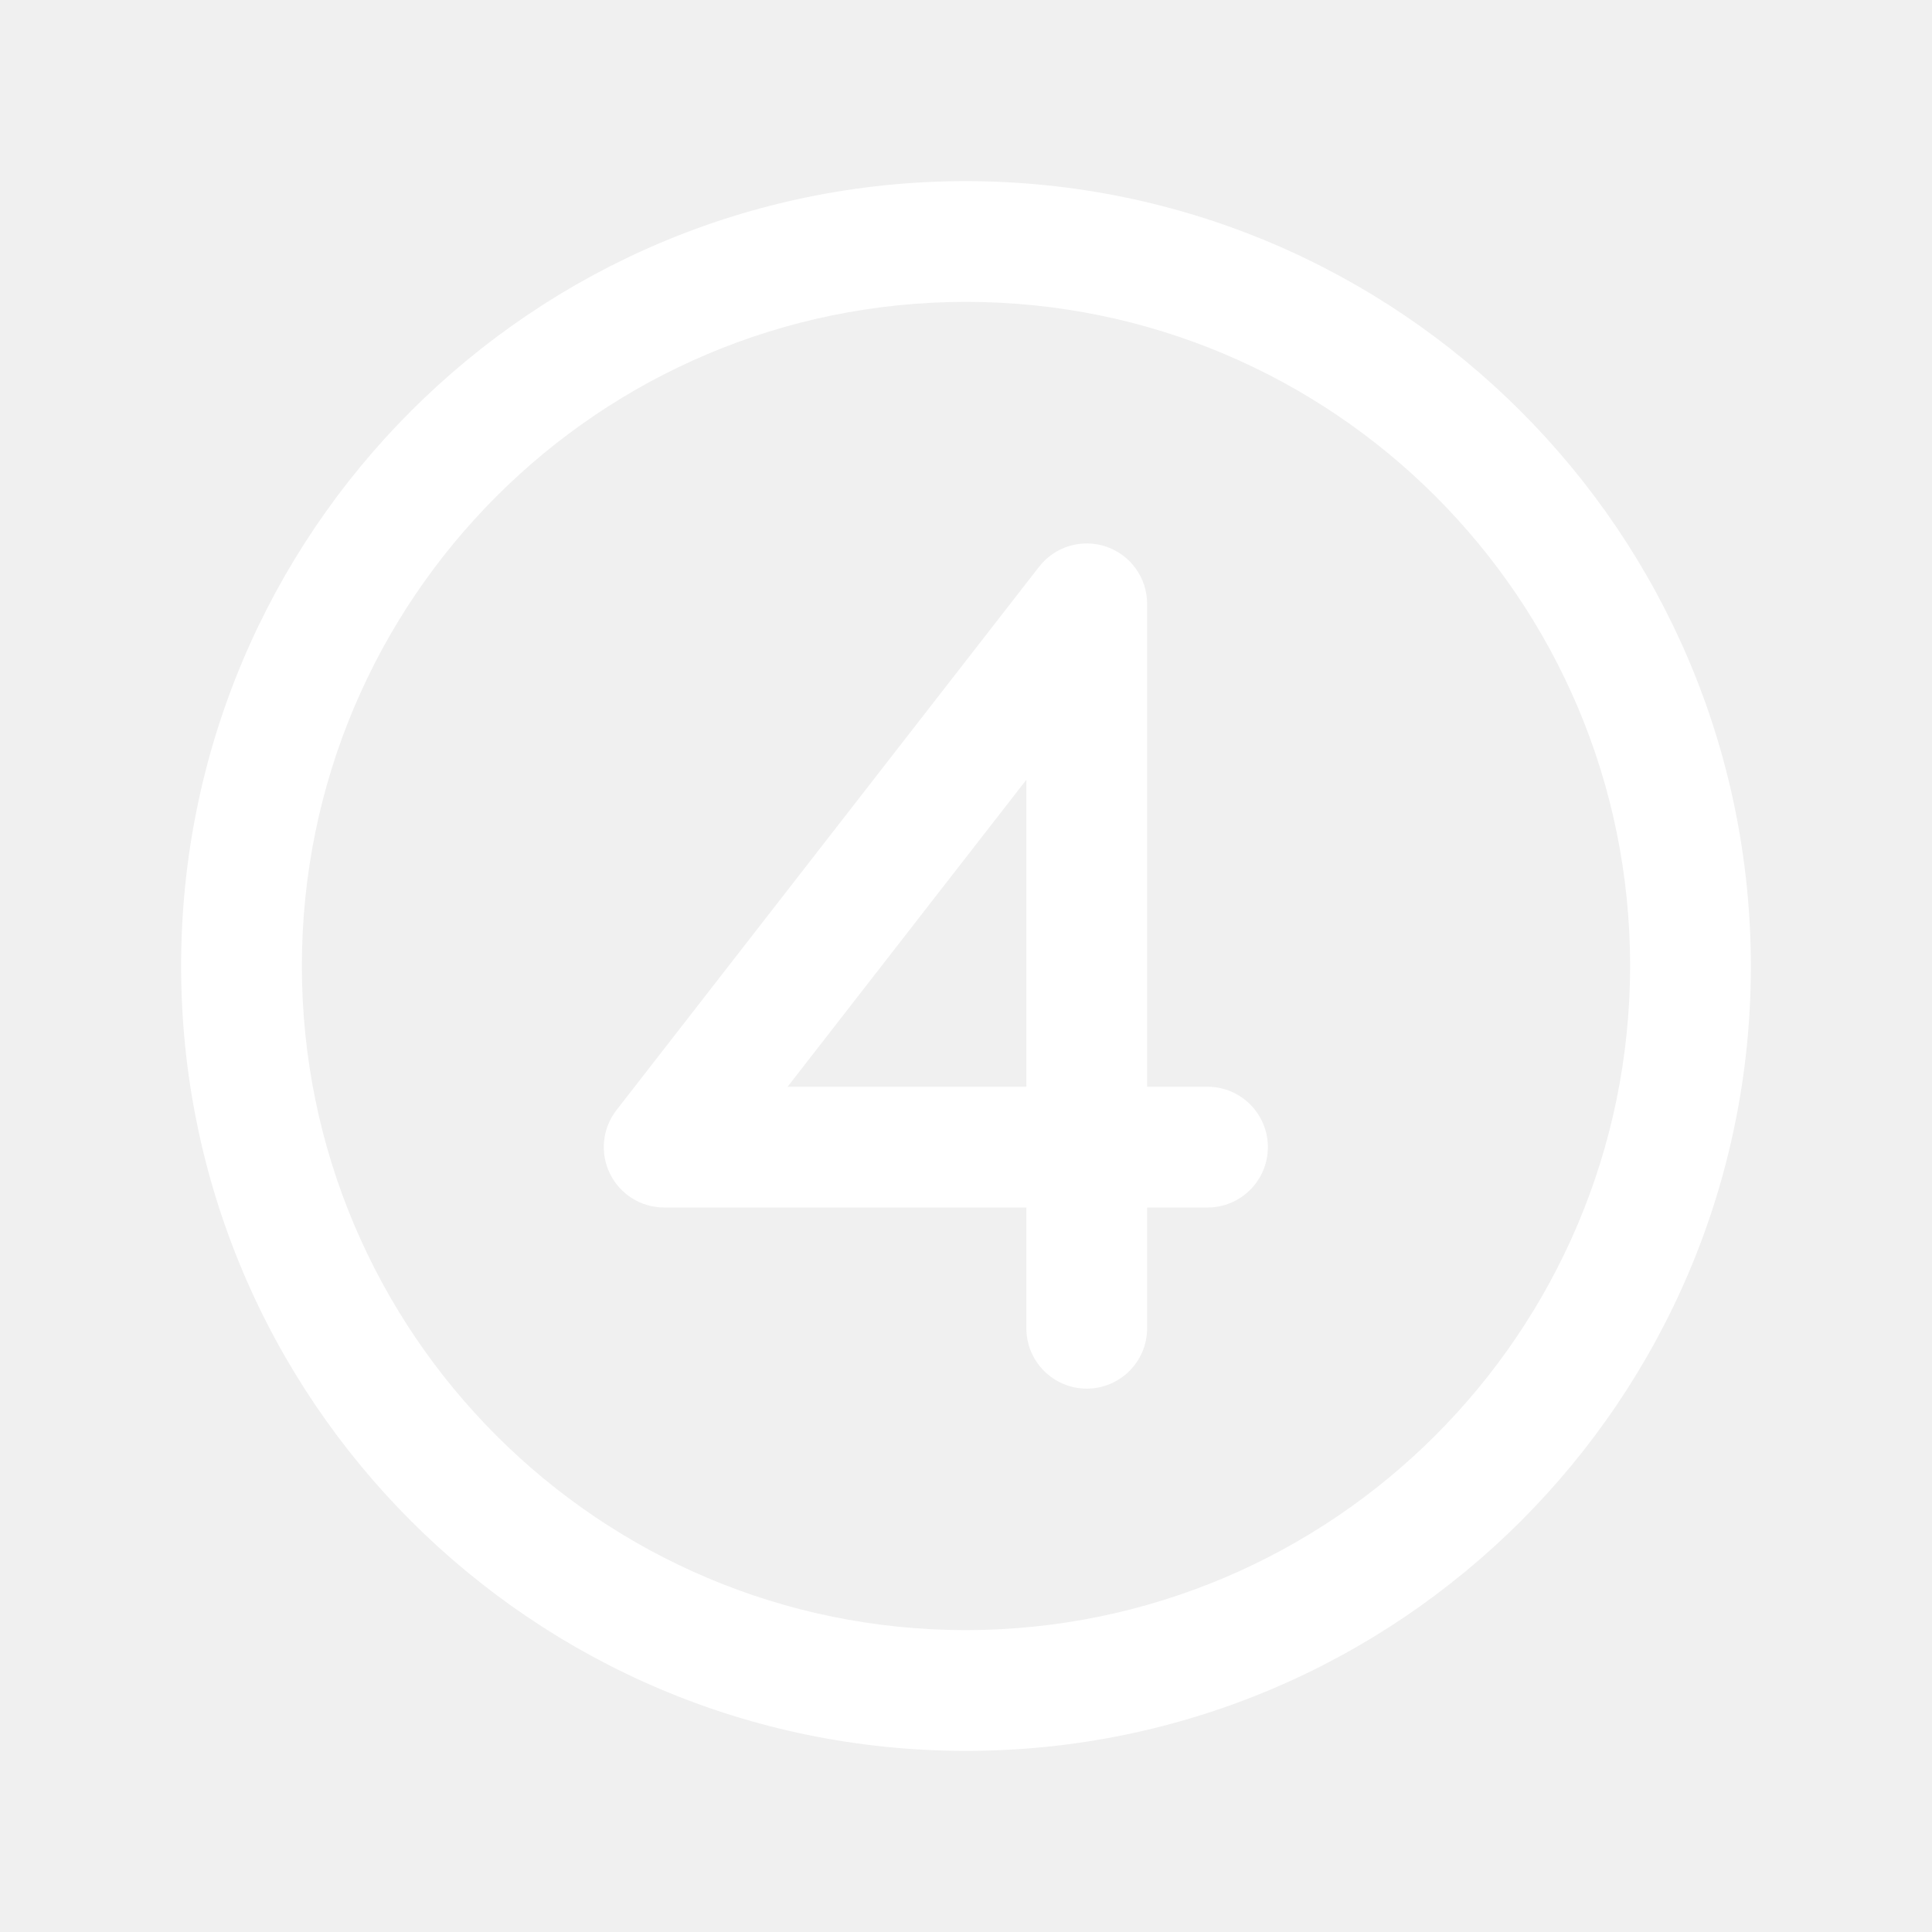
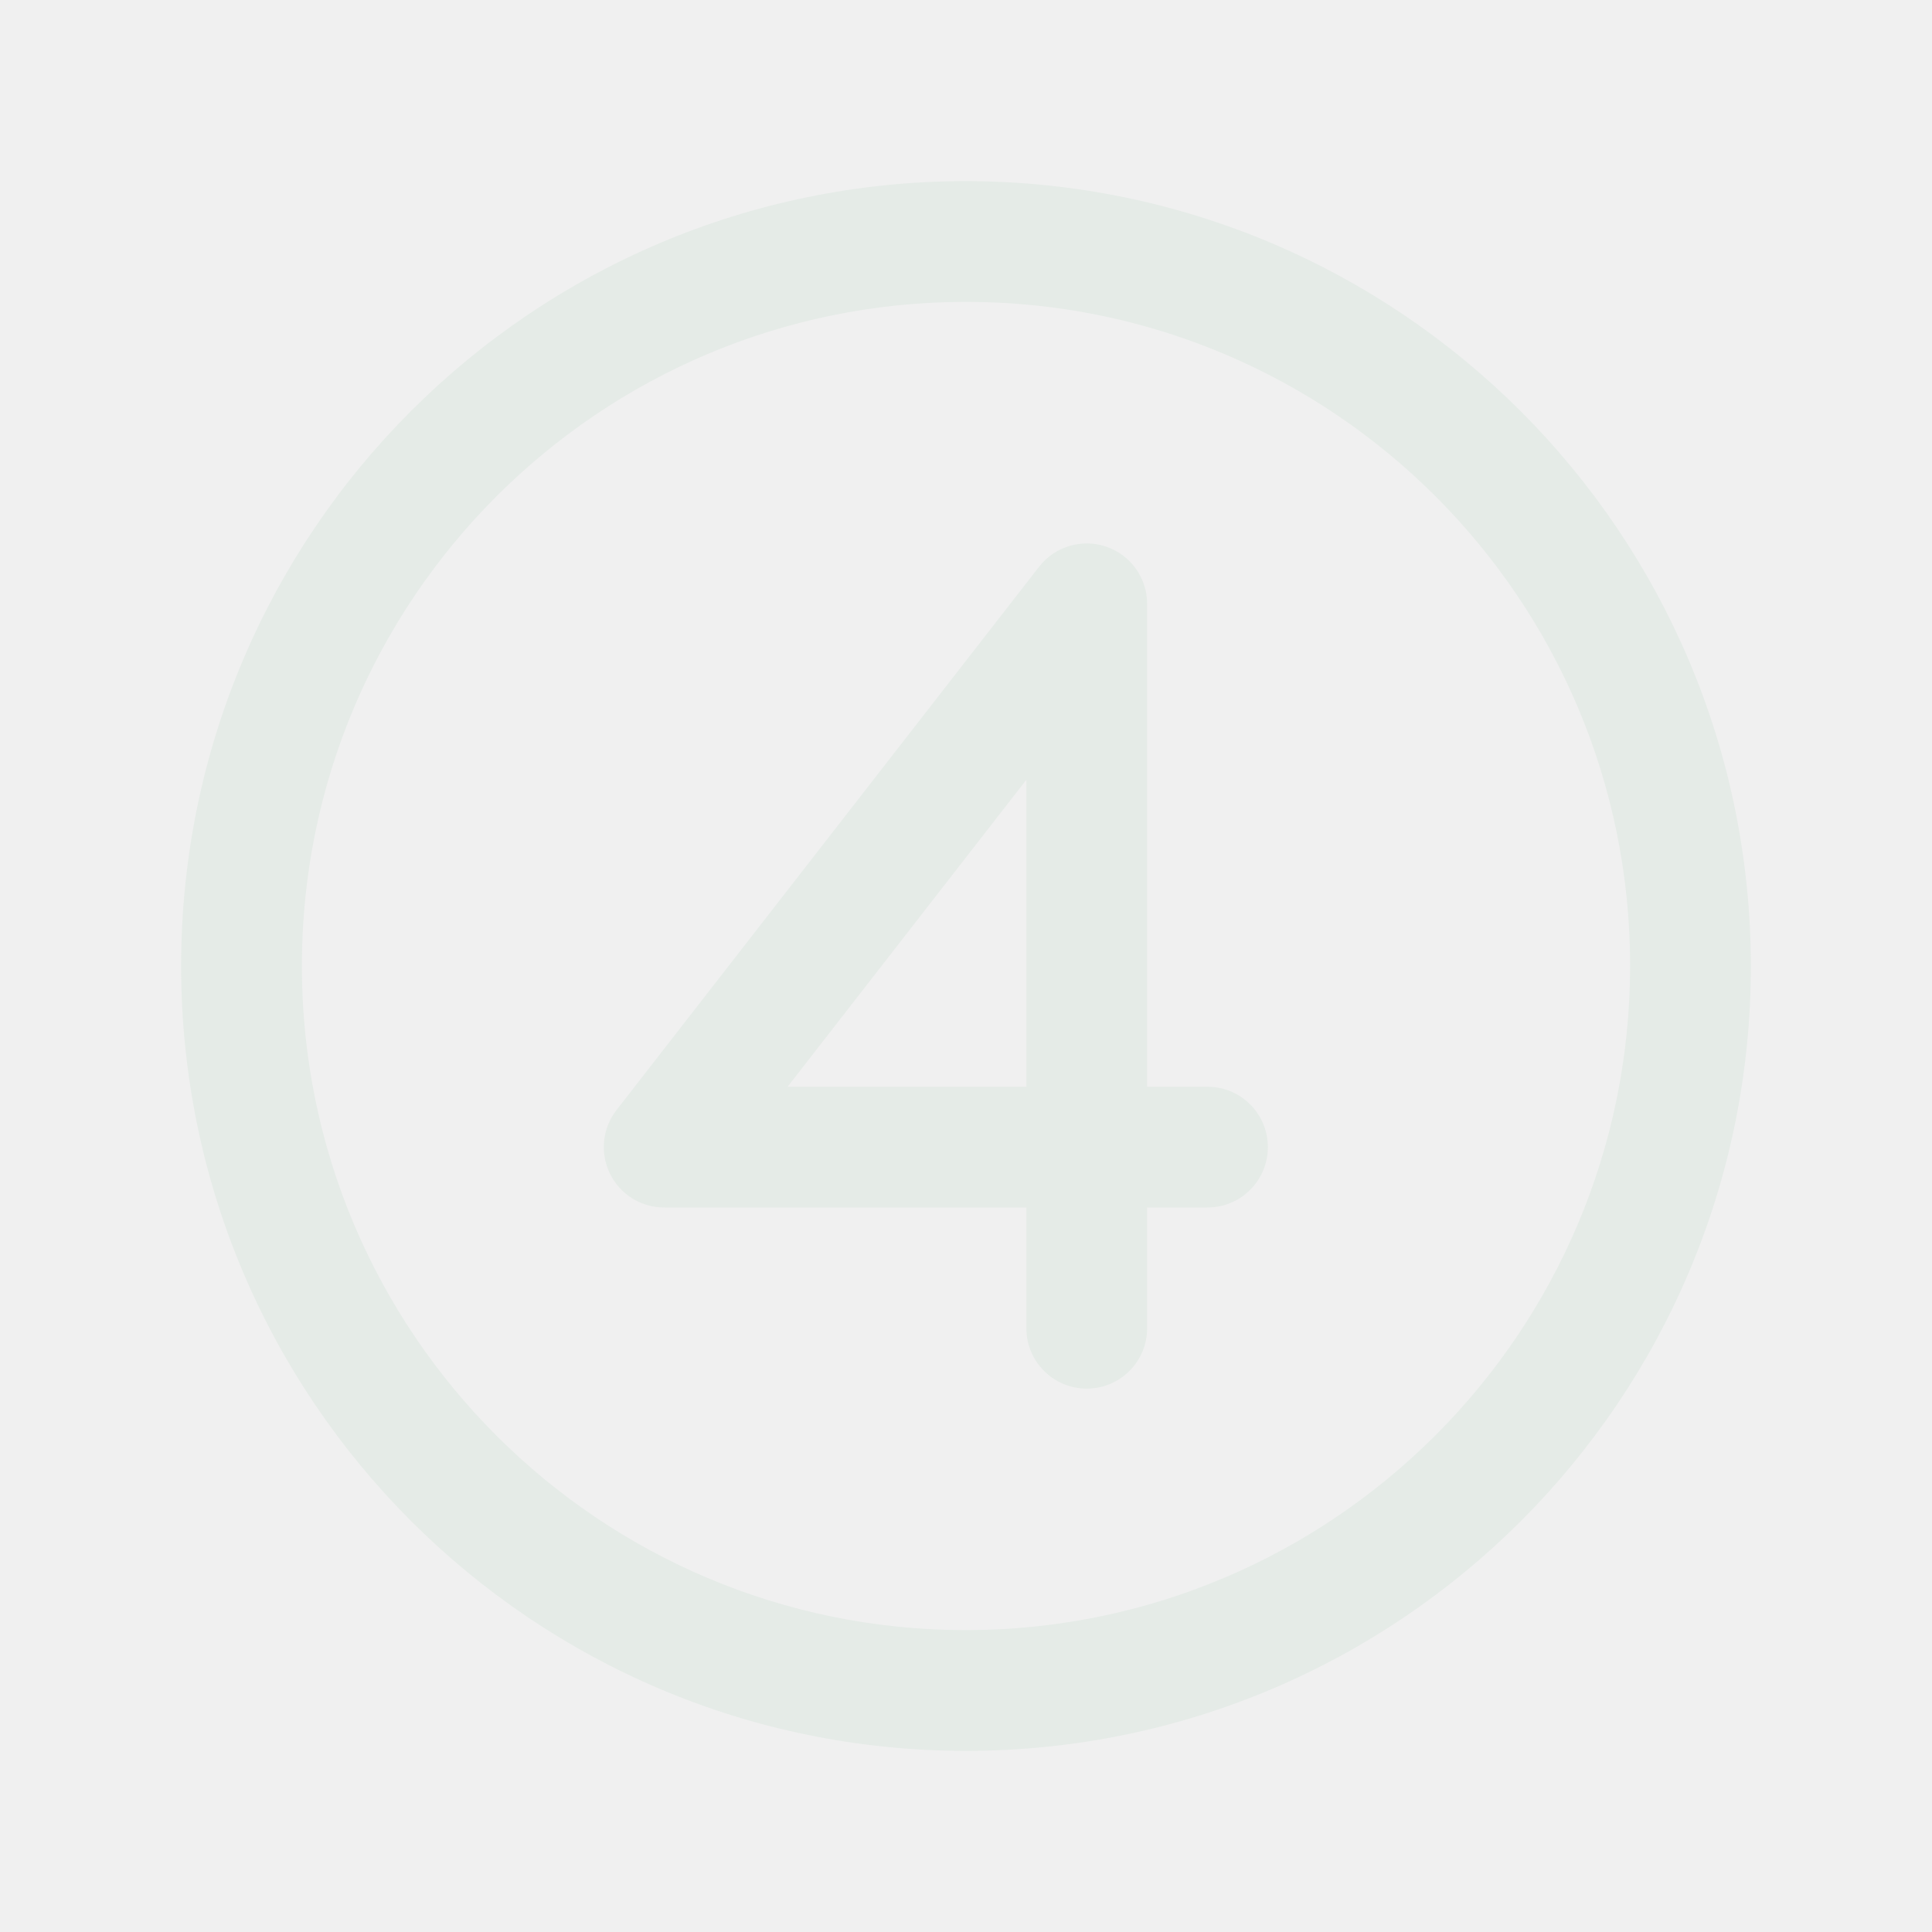
- <svg xmlns="http://www.w3.org/2000/svg" width="32" height="32" fill="#ffffff" viewBox="0 0 256 256">
+ <svg xmlns="http://www.w3.org/2000/svg" width="32" height="32" fill="#E5EBE7" viewBox="0 0 256 256">
  <path d="M128,24A104,104,0,1,0,232,128,104.11,104.11,0,0,0,128,24Zm0,192a88,88,0,1,1,88-88A88.1,88.1,0,0,1,128,216Zm32-72h-8V80a8,8,0,0,0-14.31-4.91l-56,72A8,8,0,0,0,88,160h48v16a8,8,0,0,0,16,0V160h8a8,8,0,0,0,0-16Zm-24,0H104.36L136,103.32Z" />
</svg>
